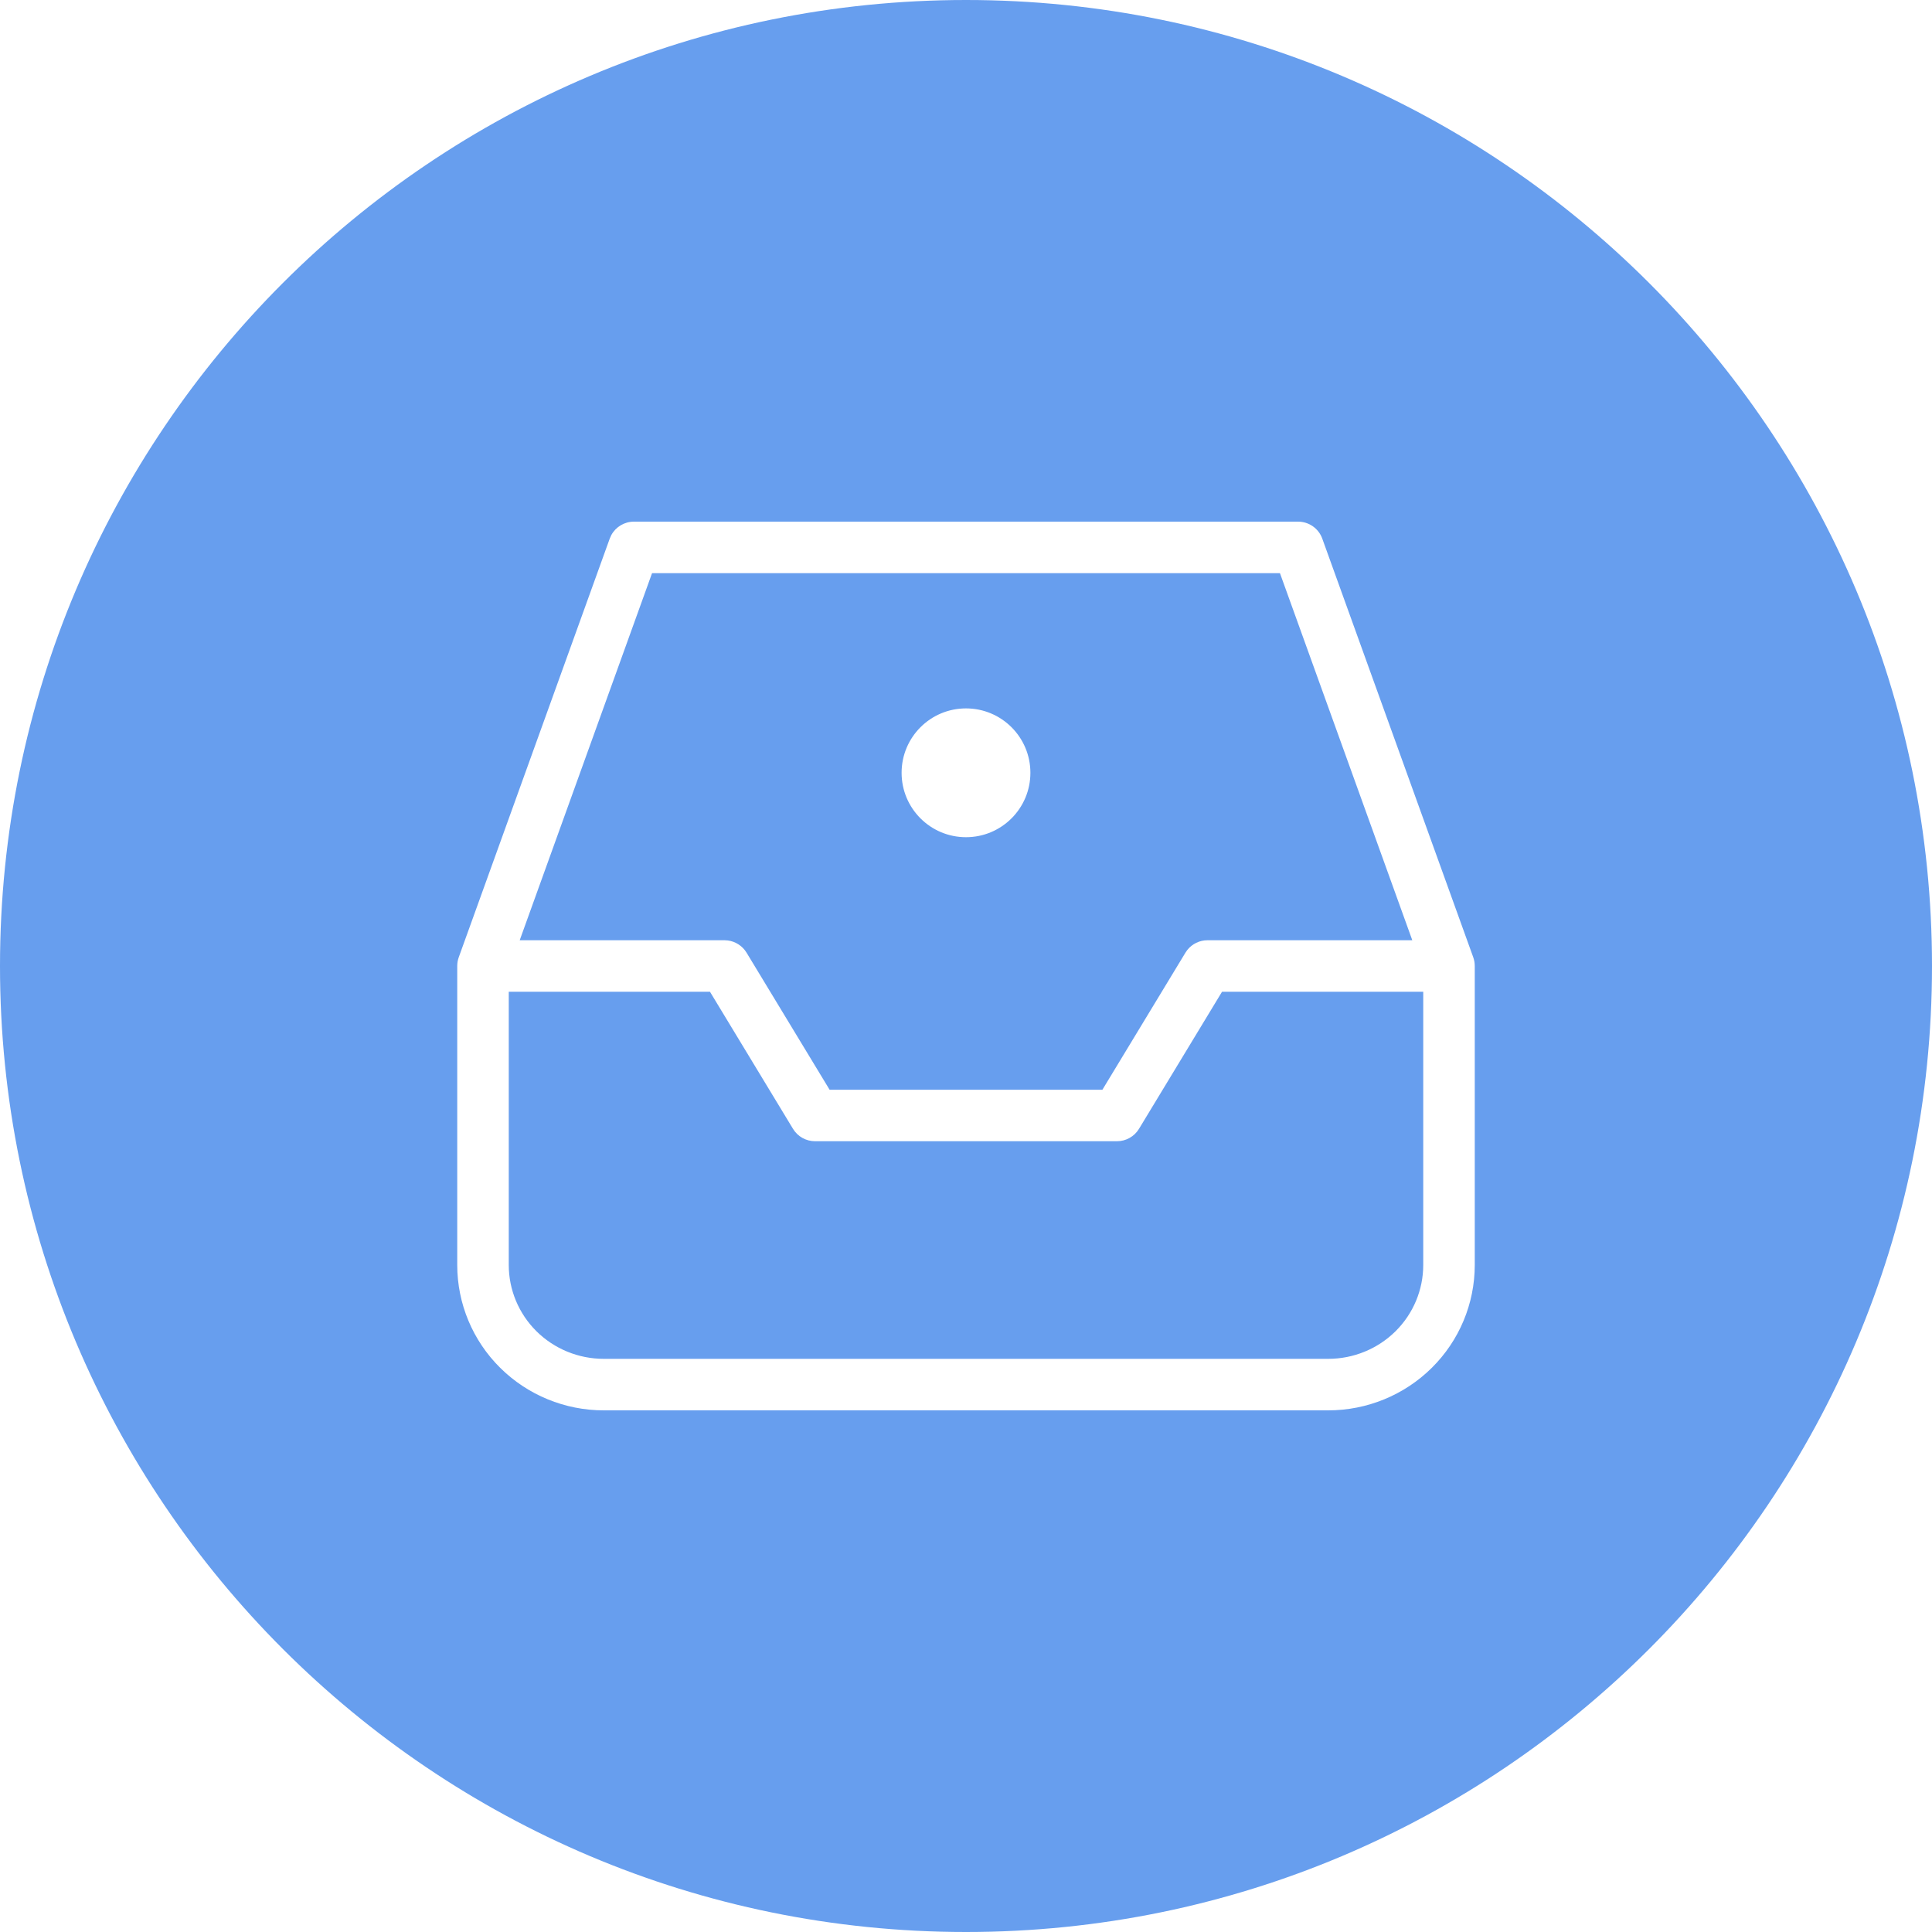
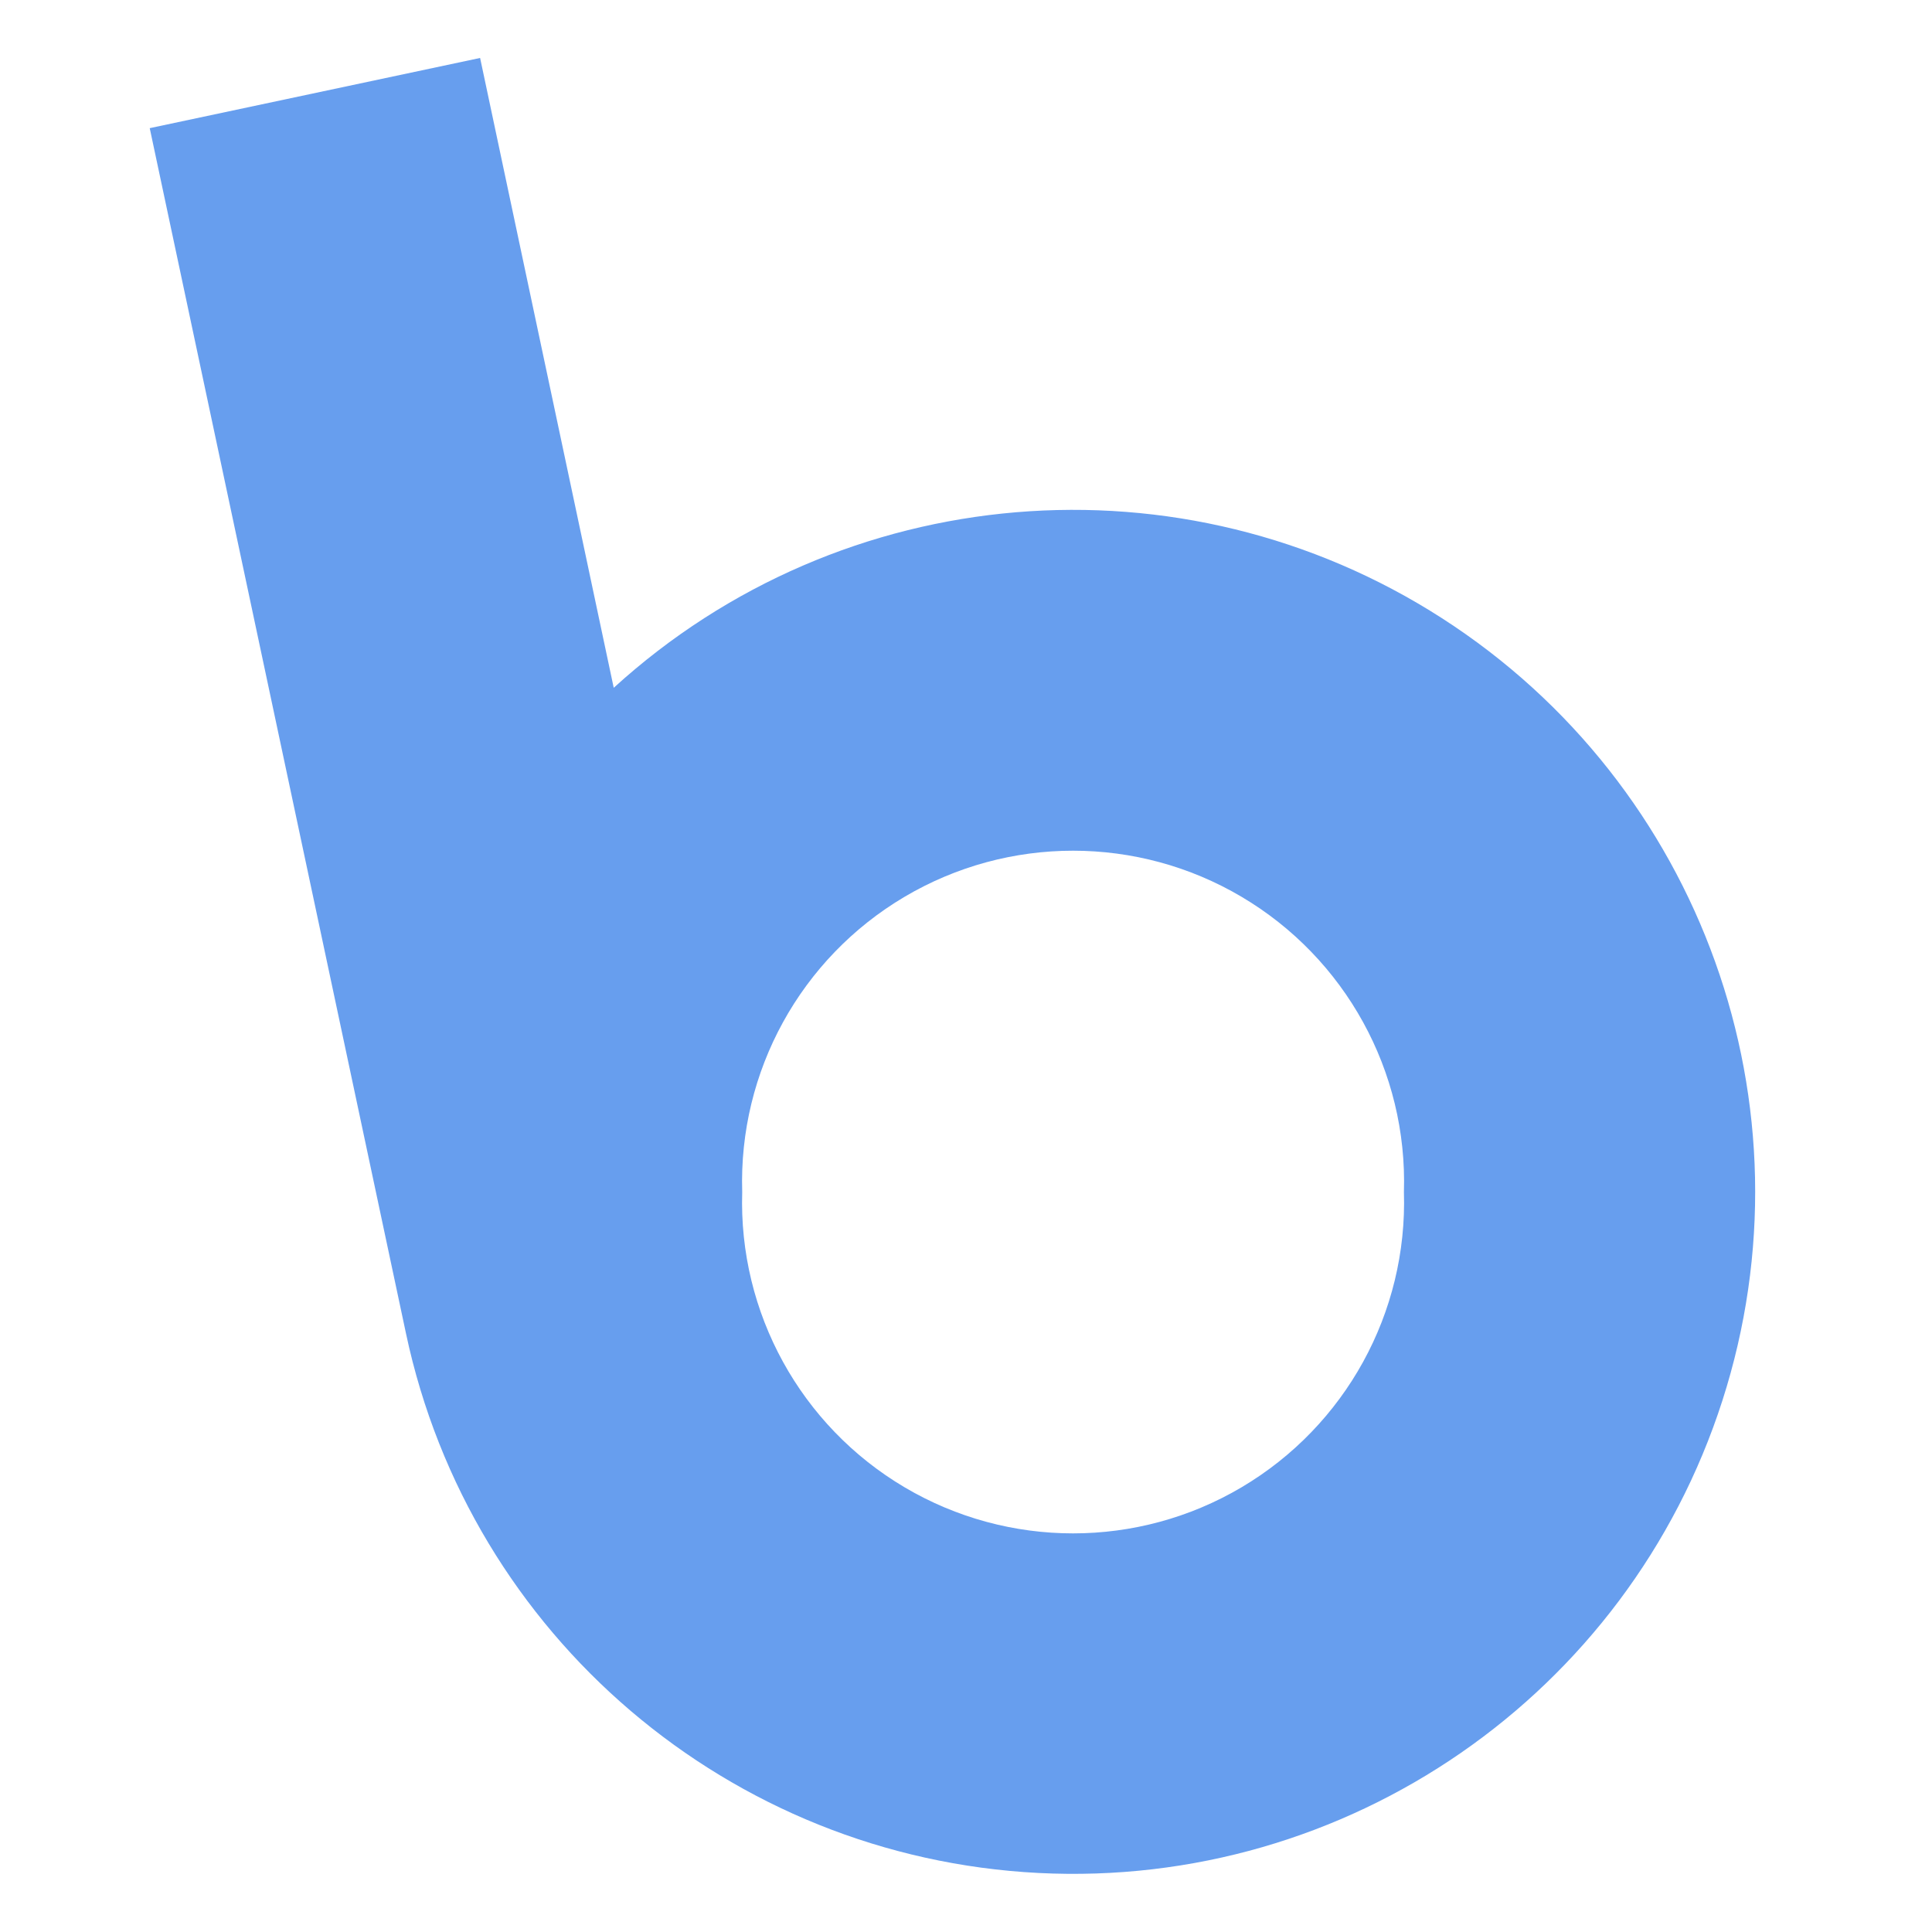
<svg xmlns="http://www.w3.org/2000/svg" viewBox="0 0 60 60">
-   <path fill="#679eee" fill-rule="evenodd" clip-rule="evenodd" d="M30 0C46.569 0 60 13.431 60 30C60 46.569 46.569 60 30 60C13.431 60 0 46.569 0 30C0 13.431 13.431 0 30 0ZM19.688 16.2C19.392 16.2 19.125 16.362 18.986 16.615L18.935 16.729L14.247 29.729C14.216 29.816 14.2 29.907 14.2 30V39.286C14.2 40.486 14.681 41.635 15.535 42.48C16.389 43.326 17.546 43.8 18.75 43.8H41.25C42.454 43.8 43.611 43.326 44.465 42.48C45.319 41.635 45.8 40.486 45.8 39.286V30C45.8 29.907 45.784 29.816 45.753 29.729L41.065 16.729C40.951 16.411 40.65 16.2 40.312 16.2H19.688ZM24.628 35.058C24.773 35.297 25.033 35.442 25.312 35.442H34.688C34.967 35.442 35.227 35.297 35.372 35.058L37.951 30.8H44.2V39.286C44.2 40.056 43.891 40.797 43.339 41.344C42.786 41.891 42.035 42.2 41.25 42.2H18.75C17.965 42.2 17.214 41.891 16.661 41.344C16.109 40.797 15.8 40.056 15.8 39.286V30.8H22.049L24.628 35.058ZM43.86 29.2H37.5C37.255 29.2 37.026 29.312 36.875 29.5L36.815 29.586L34.236 33.843H25.764L23.185 29.586C23.058 29.377 22.843 29.238 22.604 29.207L22.5 29.2H16.14L20.25 17.8H39.75L43.86 29.2ZM30 22C28.895 22 28 22.895 28 24C28 25.105 28.895 26 30 26C31.105 26 32 25.105 32 24C32 22.895 31.105 22 30 22Z" />
+   <style>path{fill:#679eee}@media (prefers-color-scheme:dark){path{fill:#81adec}}</style>
+   <path fill-rule="evenodd" d="M12.61 41.42L4.65 3.98L14.91 1.8L19.06 21.36A21.18 21.18 0 1 1 12.61 41.42ZM23.05 37.02a10.28 10.28 0 1 0 20.55 0a10.28 10.28 0 1 0 -20.55 0Z" />
</svg>
